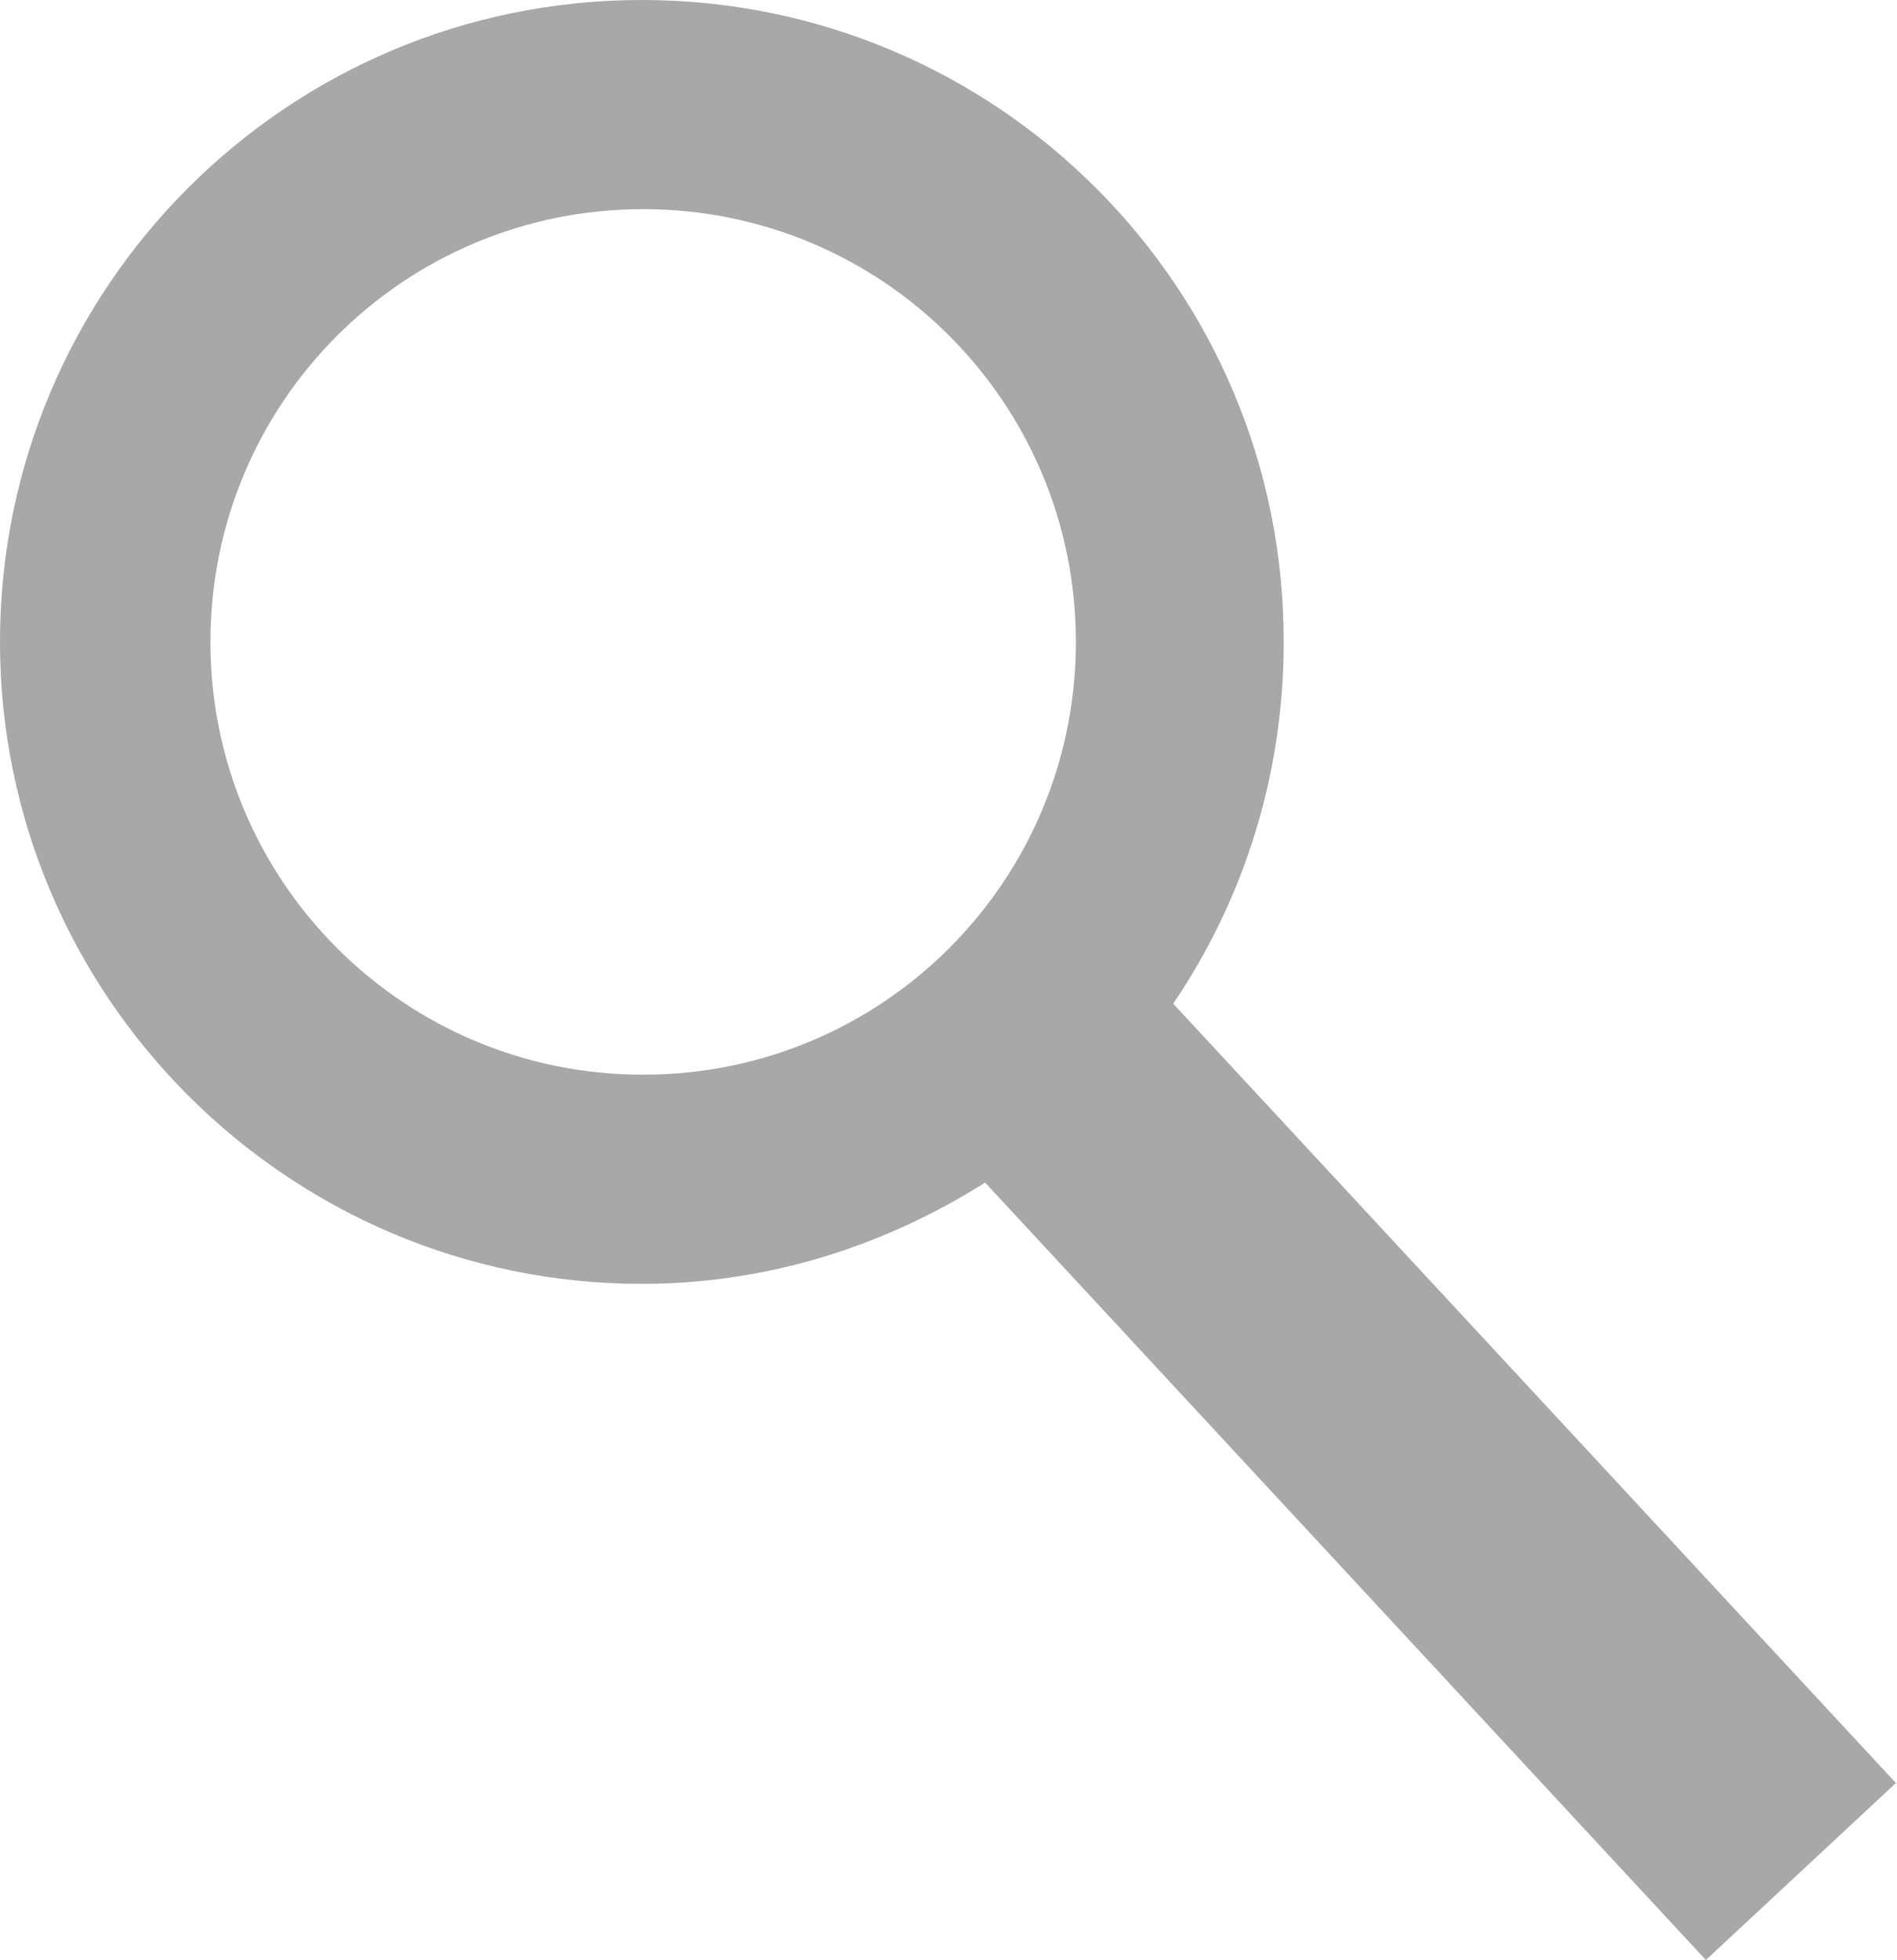
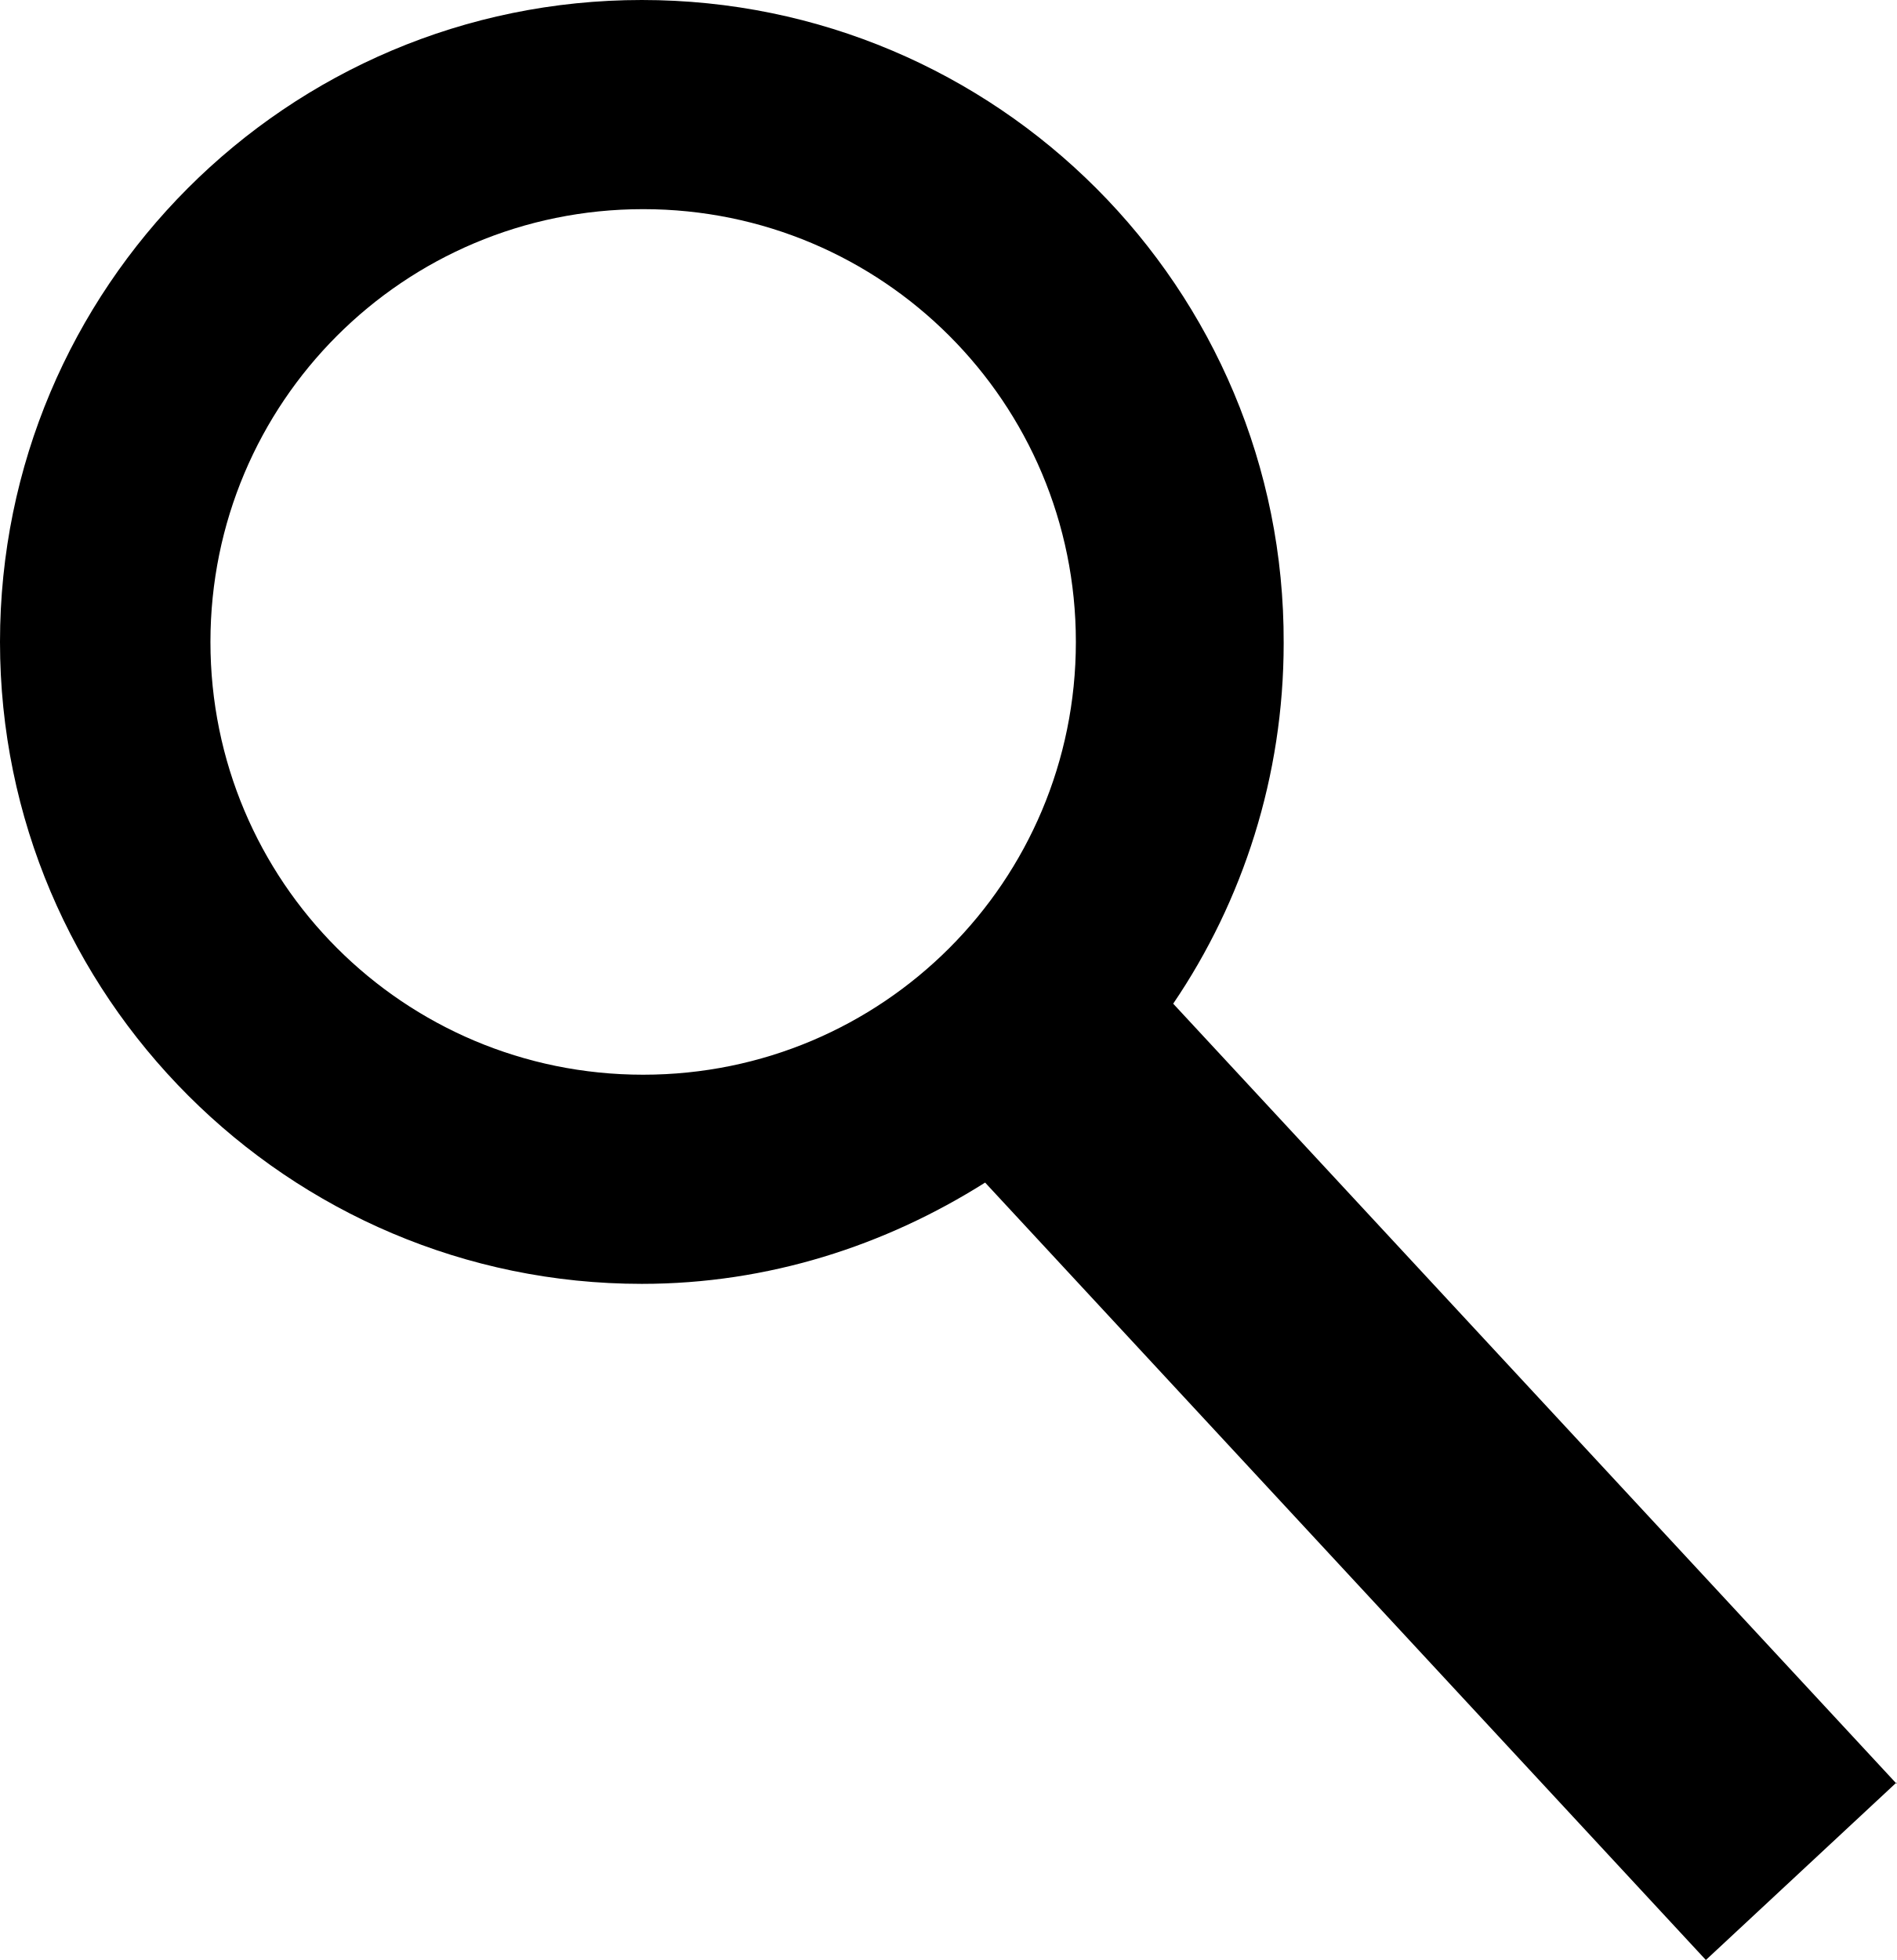
<svg xmlns="http://www.w3.org/2000/svg" id="Layer_2" data-name="Layer 2" viewBox="0 0 14.42 14.9">
-   <defs>
-     <style>
-       .cls-1 {
-         fill: #a9a8a9;
-       }
-     </style>
-   </defs>
  <g id="Layer_1-2" data-name="Layer 1">
    <path class="cls-1" d="M14.42,13.56l-5.5-5.93c.53-.78,.84-1.73,.84-2.74C9.77,2.19,7.58,0,4.88,0S0,2.19,0,4.88s2.19,4.88,4.88,4.88c.96,0,1.85-.29,2.61-.77l5.48,5.91,1.45-1.35ZM1.6,4.88c0-1.82,1.47-3.29,3.29-3.29s3.29,1.47,3.29,3.29-1.47,3.29-3.29,3.29-3.29-1.47-3.29-3.29Z" />
  </g>
</svg>
